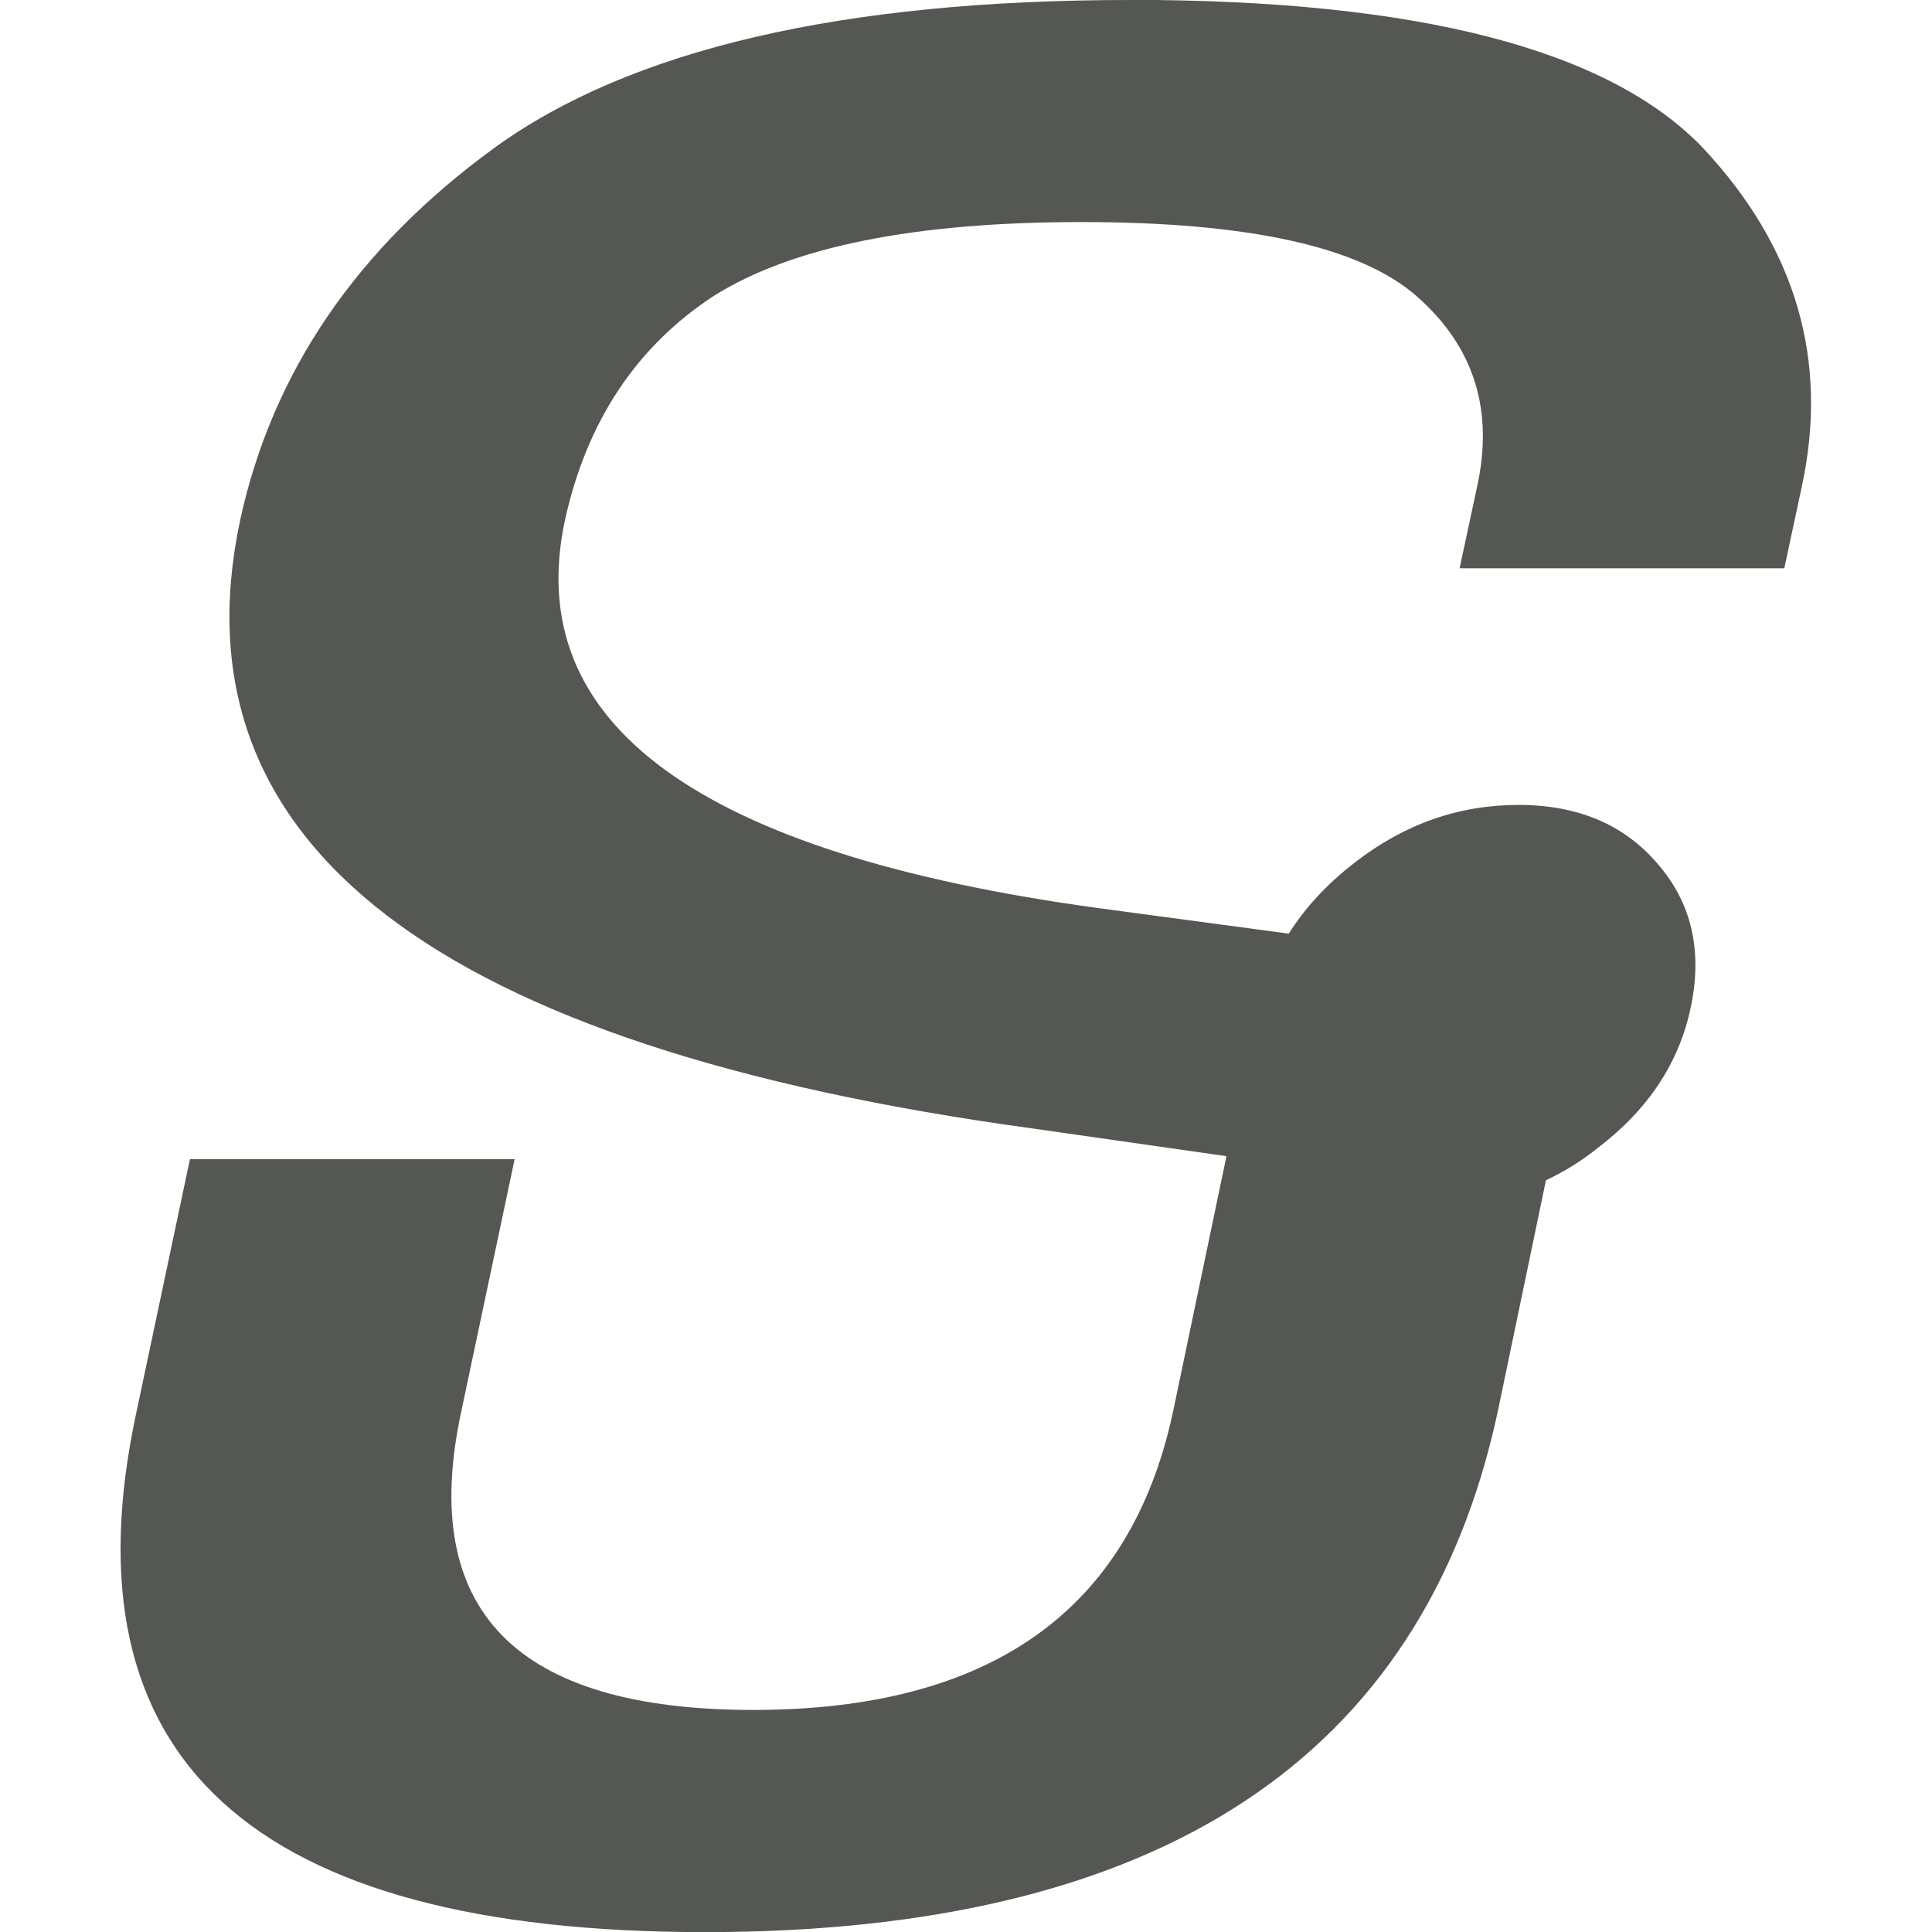
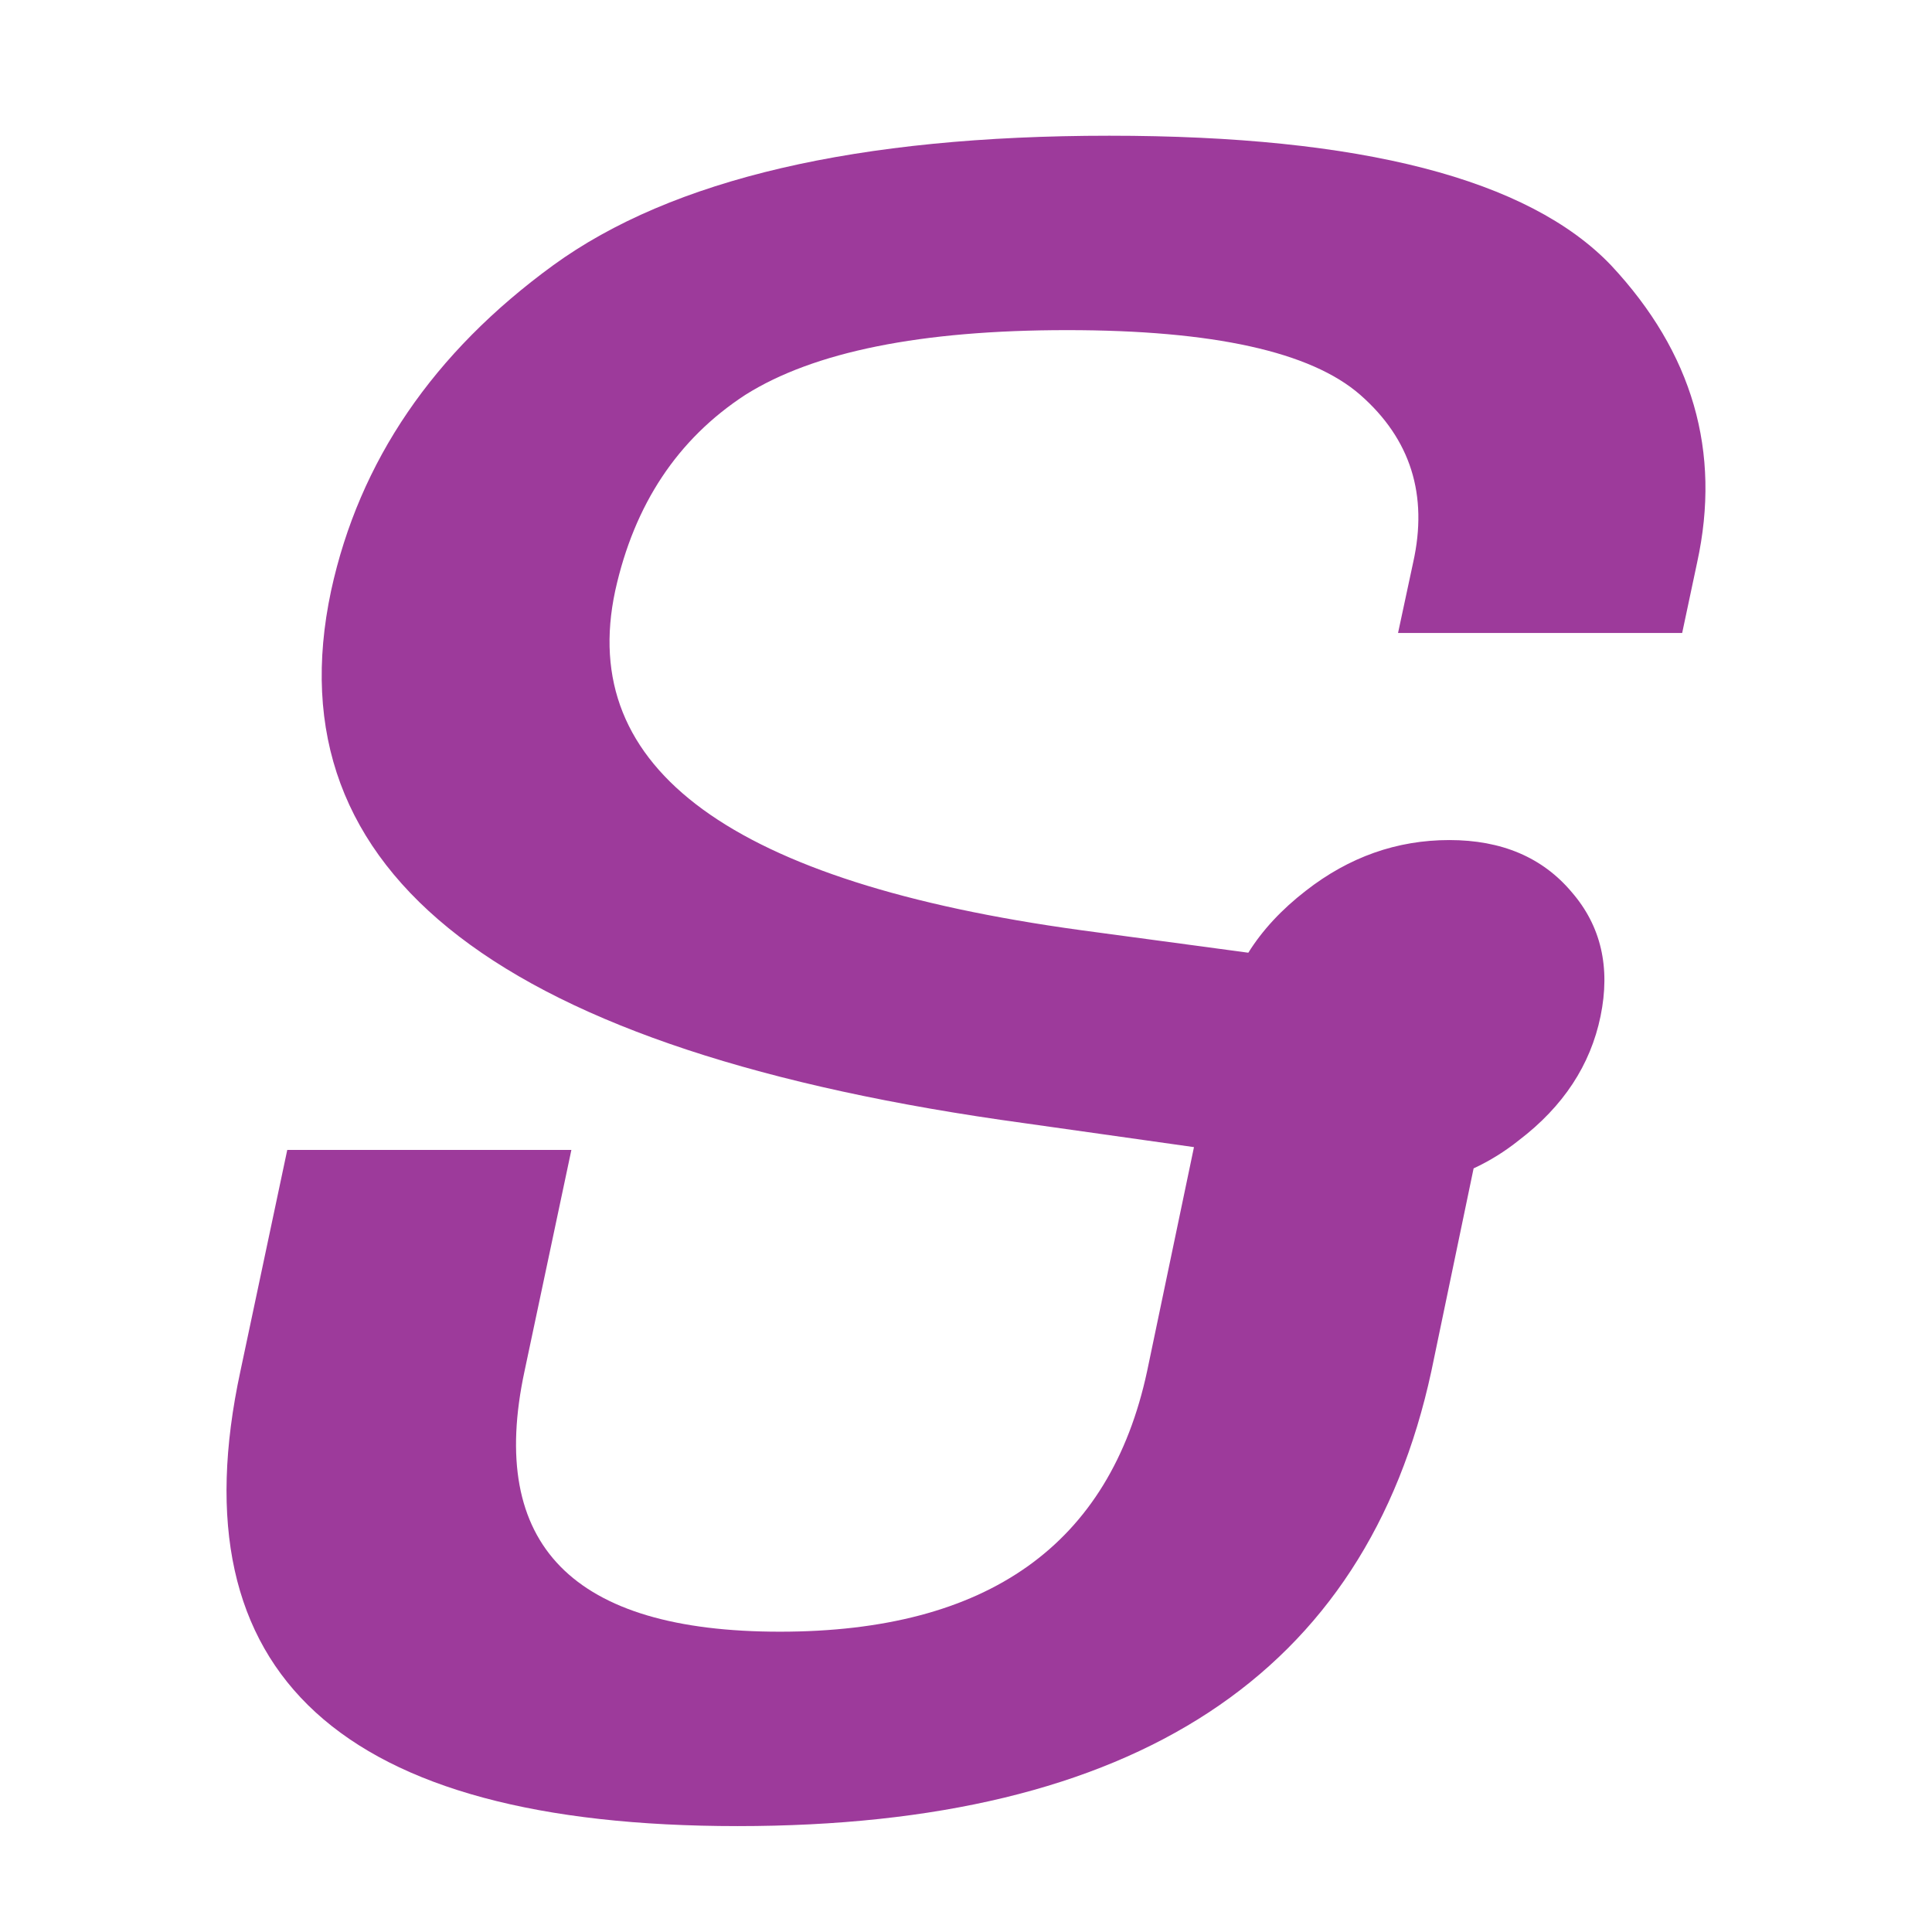
- <svg xmlns="http://www.w3.org/2000/svg" viewBox="0 0 16 16">
-   <path d="m9.357 0c-2.384 0-4.14.409-5.266 1.227-1.135.827-1.835 1.853-2.102 3.08-.572 2.684 1.617 4.364 6.566 5.039l1.602.229-.443 2.119c-.353 1.644-1.512 2.467-3.477 2.467s-2.771-.822-2.418-2.467l.443-2.094h-2.689l-.443 2.094c-.62 2.871.95 4.307 4.707 4.307 3.757 0 5.947-1.436 6.566-4.307l.4-1.92c.153-.071.296-.161.43-.268.42-.32.676-.71.771-1.172.095-.462.005-.854-.271-1.174-.277-.329-.662-.494-1.158-.494s-.949.16-1.359.48c-.229.178-.409.373-.543.586l-1.588-.213c-3.3-.453-4.769-1.524-4.406-3.213.181-.818.592-1.436 1.23-1.854.648-.409 1.664-.613 3.047-.613 1.383 0 2.308.204 2.775.613.477.418.643.946.5 1.586l-.143.668h2.689l.143-.668c.229-1.049-.044-1.986-.816-2.812-.782-.818-2.364-1.227-4.748-1.227z" fill="#555753" />
+ <svg xmlns="http://www.w3.org/2000/svg" viewBox="0 0 16 16" version="1.1" id="svg13">
+   <defs id="defs17" />
+   <linearGradient id="a" gradientUnits="userSpaceOnUse" x1="7.915" x2="7.949" y1="15.932" y2=".271">
+     <stop offset="0" stop-color="#555" id="stop2" />
+     <stop offset="1" id="stop4" />
+   </linearGradient>
+   <text transform="scale(.9851843 1.015038)" x="20.576" y="17.066" id="text9">
+     <tspan x="20.576" y="17.066" id="tspan7" />
+   </text>
+   <path d="m 12.204,9.675 -0.35,1.68 q -0.814,3.768 -5.745,3.768 -4.931,0 -4.118,-3.768 L 2.379,9.523 h 2.353 l -0.388,1.832 q -0.463,2.158 2.115,2.158 2.578,0 3.041,-2.158 L 9.888,9.5 8.486,9.302 Q 1.991,8.415 2.742,4.892 3.092,3.282 4.581,2.197 6.058,1.124 9.187,1.124 q 3.129,0 4.155,1.073 1.014,1.085 0.713,2.461 L 13.931,5.242 H 11.578 L 11.703,4.659 Q 11.891,3.819 11.265,3.27 10.652,2.734 8.837,2.734 q -1.815,0 -2.666,0.537 Q 5.332,3.819 5.095,4.892 4.619,7.109 8.949,7.703 l 1.389,0.187 q 0.175,-0.28 0.476,-0.513 0.538,-0.42 1.189,-0.42 0.651,0 1.014,0.432 0.363,0.42 0.238,1.027 -0.125,0.607 -0.676,1.027 -0.175,0.14 -0.375,0.233 z" id="path11" style="fill:#9d3a9b;stroke-width:1" />
</svg>
